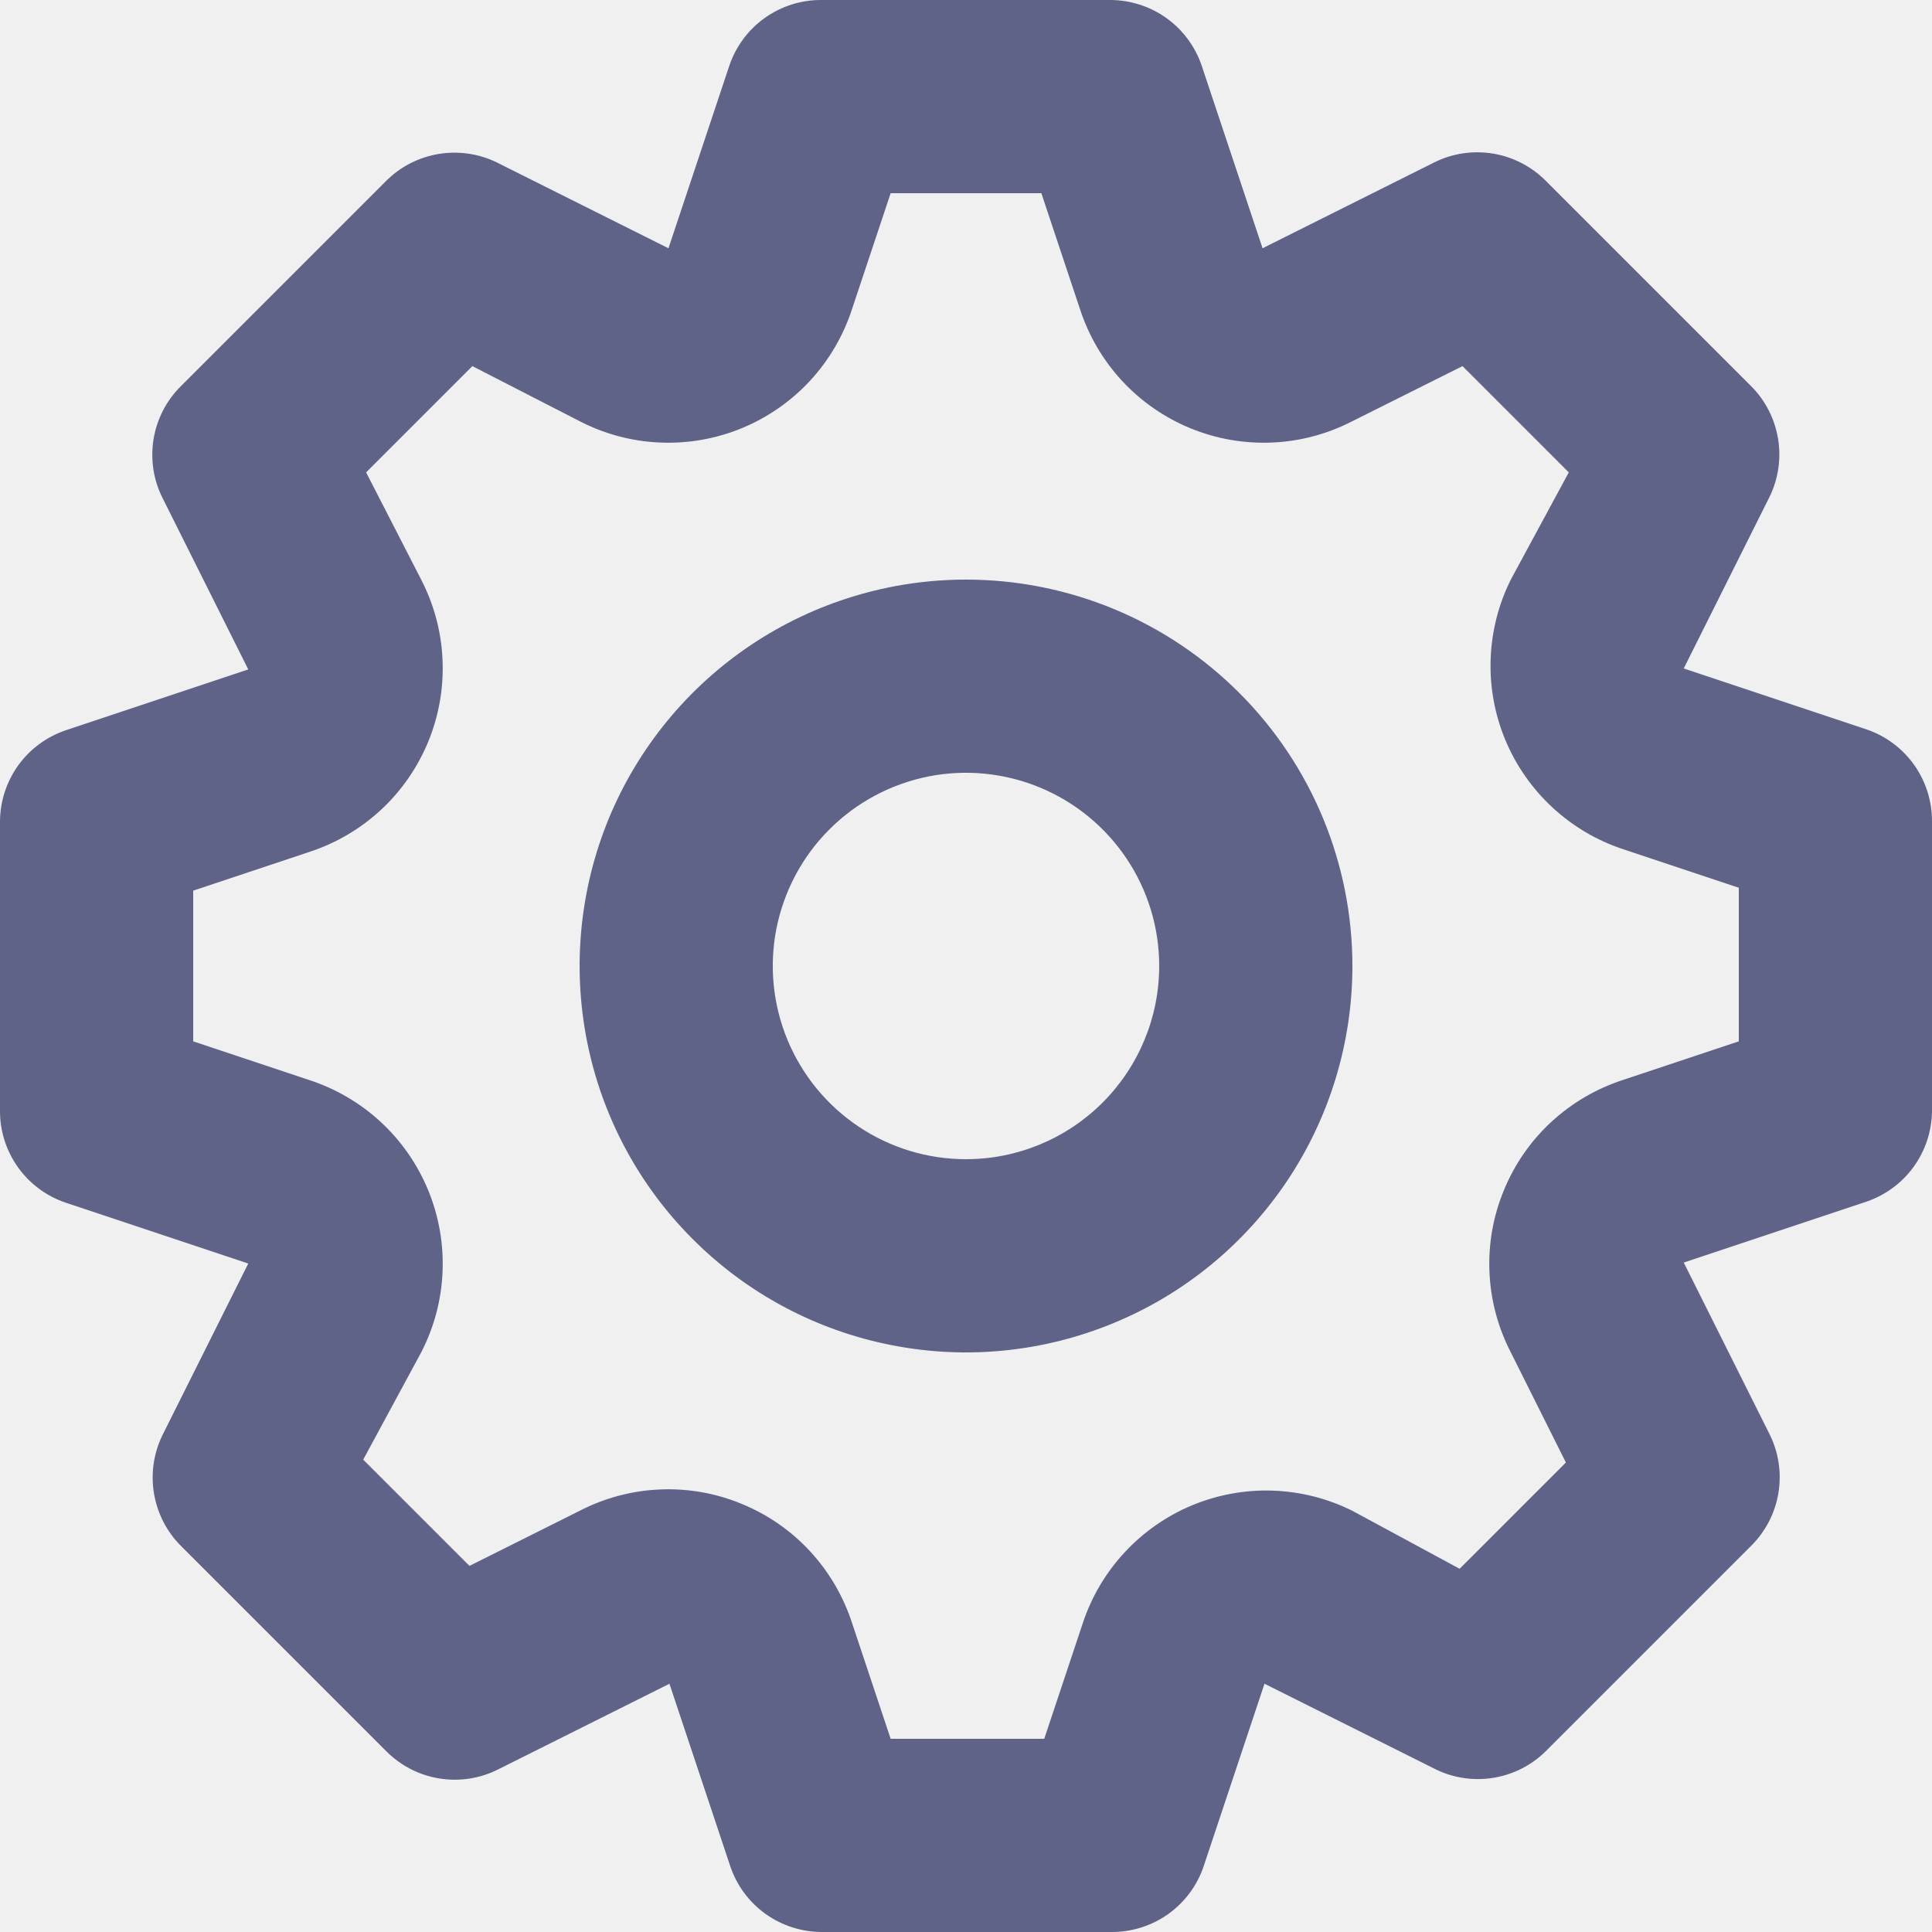
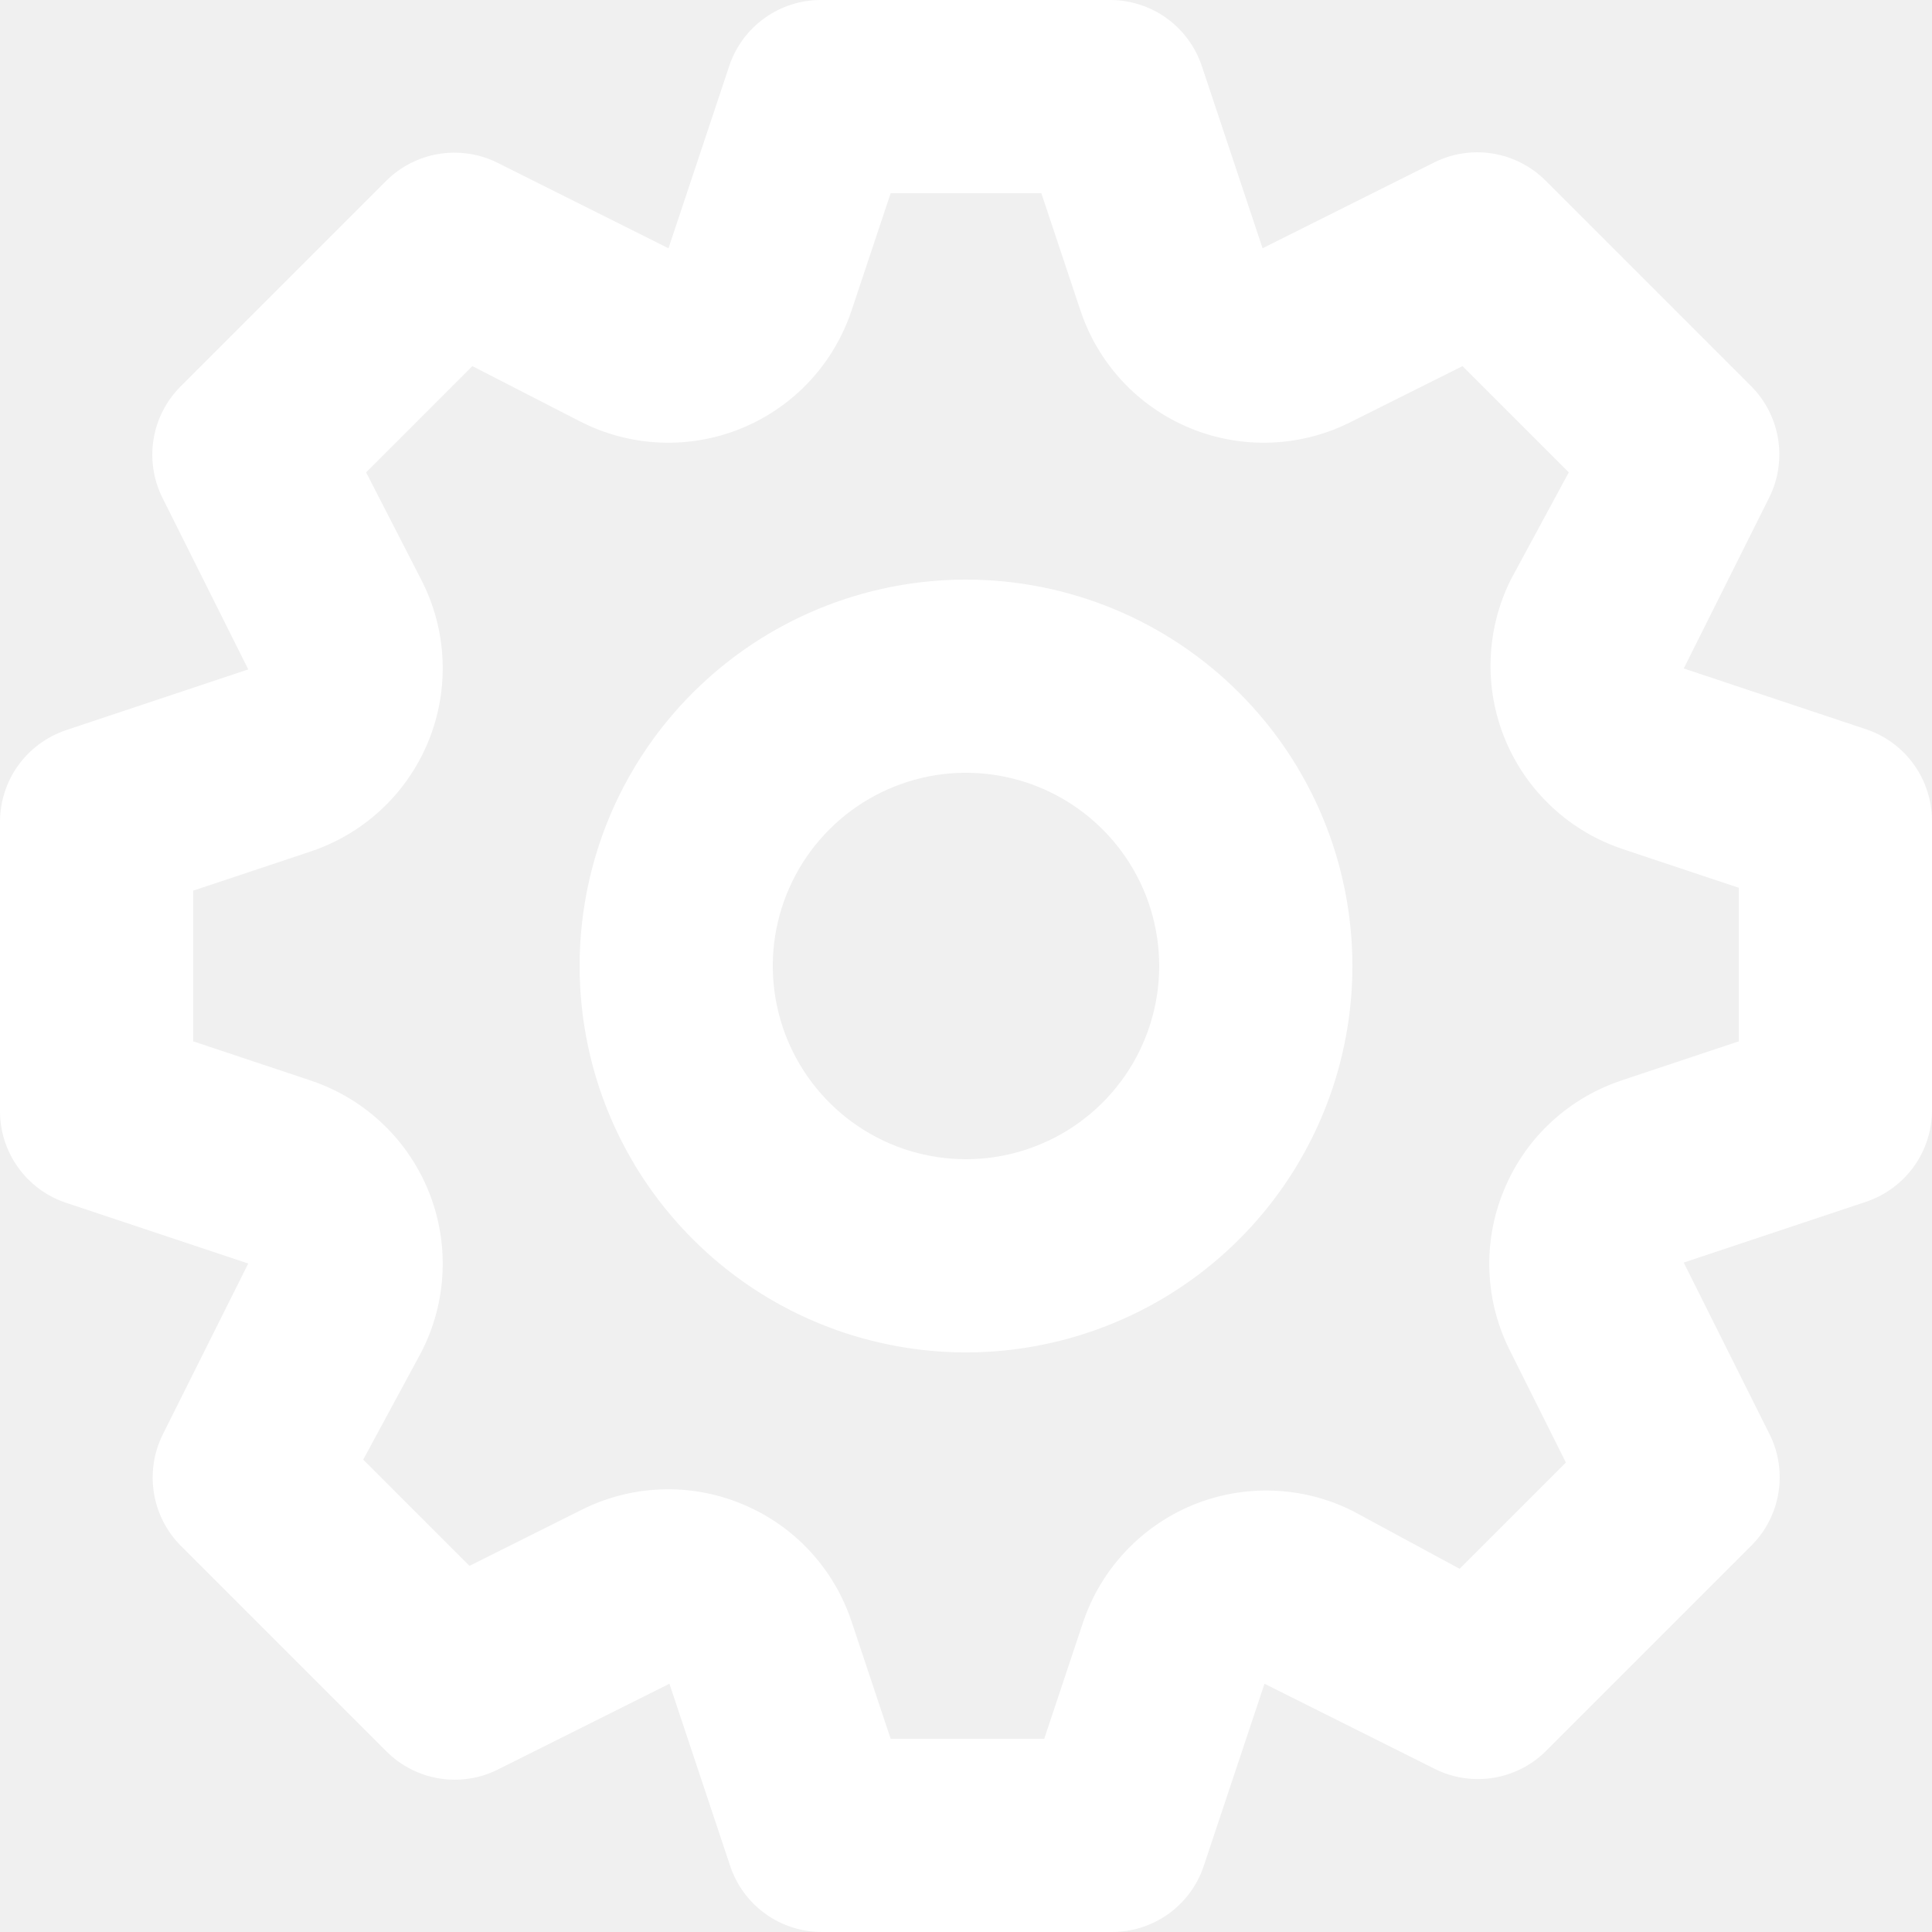
<svg xmlns="http://www.w3.org/2000/svg" width="20" height="20" viewBox="0 0 20 20" fill="none">
-   <path d="M19.32 7.55L17.43 6.92L18.32 5.14C18.41 4.954 18.44 4.744 18.406 4.54C18.372 4.336 18.276 4.147 18.13 4L16 1.87C15.852 1.722 15.662 1.624 15.456 1.59C15.249 1.556 15.037 1.587 14.85 1.68L13.07 2.57L12.44 0.68C12.373 0.483 12.247 0.312 12.079 0.19C11.91 0.068 11.708 0.002 11.5 3.33354e-06H8.5C8.29 -0.001 8.086 0.065 7.915 0.187C7.745 0.309 7.617 0.481 7.55 0.68L6.92 2.57L5.14 1.68C4.954 1.59 4.744 1.56 4.54 1.594C4.336 1.628 4.147 1.724 4 1.87L1.87 4C1.722 4.148 1.624 4.338 1.59 4.544C1.556 4.751 1.587 4.963 1.68 5.15L2.57 6.93L0.68 7.56C0.483 7.627 0.312 7.753 0.19 7.921C0.068 8.09 0.002 8.292 3.33354e-06 8.5V11.5C-0.001 11.71 0.065 11.914 0.187 12.085C0.309 12.255 0.481 12.383 0.68 12.45L2.57 13.08L1.68 14.86C1.59 15.046 1.56 15.256 1.594 15.46C1.628 15.664 1.724 15.853 1.87 16L4 18.13C4.148 18.278 4.338 18.376 4.544 18.41C4.751 18.444 4.963 18.413 5.15 18.32L6.93 17.43L7.56 19.32C7.627 19.519 7.755 19.691 7.925 19.813C8.096 19.935 8.3 20 8.51 20H11.51C11.72 20 11.924 19.935 12.095 19.813C12.265 19.691 12.393 19.519 12.46 19.32L13.09 17.43L14.87 18.32C15.055 18.408 15.263 18.437 15.465 18.403C15.667 18.369 15.854 18.274 16 18.13L18.13 16C18.278 15.852 18.376 15.662 18.41 15.456C18.444 15.249 18.413 15.037 18.32 14.85L17.43 13.07L19.32 12.44C19.517 12.373 19.688 12.247 19.81 12.079C19.932 11.91 19.998 11.708 20 11.5V8.5C20 8.29 19.935 8.086 19.813 7.915C19.691 7.745 19.519 7.617 19.32 7.55ZM18 10.78L16.8 11.18C16.524 11.27 16.271 11.418 16.058 11.615C15.845 11.812 15.678 12.053 15.568 12.322C15.457 12.59 15.406 12.879 15.419 13.169C15.431 13.459 15.507 13.742 15.64 14L16.21 15.14L15.11 16.24L14 15.64C13.744 15.512 13.463 15.441 13.176 15.431C12.89 15.421 12.605 15.473 12.34 15.583C12.076 15.693 11.838 15.859 11.643 16.069C11.448 16.279 11.3 16.528 11.21 16.8L10.81 18H9.22L8.82 16.8C8.73 16.524 8.582 16.271 8.385 16.058C8.188 15.845 7.947 15.678 7.678 15.568C7.41 15.457 7.121 15.406 6.831 15.419C6.541 15.431 6.258 15.507 6 15.64L4.86 16.21L3.76 15.11L4.36 14C4.493 13.742 4.569 13.459 4.581 13.169C4.594 12.879 4.543 12.59 4.433 12.322C4.322 12.053 4.155 11.812 3.942 11.615C3.729 11.418 3.476 11.27 3.2 11.18L2 10.78V9.22L3.2 8.82C3.476 8.73 3.729 8.582 3.942 8.385C4.155 8.188 4.322 7.947 4.433 7.678C4.543 7.41 4.594 7.121 4.581 6.831C4.569 6.541 4.493 6.258 4.36 6L3.79 4.89L4.89 3.79L6 4.36C6.258 4.493 6.541 4.569 6.831 4.581C7.121 4.594 7.41 4.543 7.678 4.433C7.947 4.322 8.188 4.155 8.385 3.942C8.582 3.729 8.73 3.476 8.82 3.2L9.22 2H10.78L11.18 3.2C11.27 3.476 11.418 3.729 11.615 3.942C11.812 4.155 12.053 4.322 12.322 4.433C12.59 4.543 12.879 4.594 13.169 4.581C13.459 4.569 13.742 4.493 14 4.36L15.14 3.79L16.24 4.89L15.64 6C15.512 6.256 15.441 6.537 15.431 6.824C15.421 7.11 15.473 7.395 15.583 7.66C15.693 7.924 15.859 8.162 16.069 8.357C16.279 8.552 16.528 8.7 16.8 8.79L18 9.19V10.78ZM10 6C9.209 6 8.436 6.235 7.778 6.674C7.12 7.114 6.607 7.738 6.304 8.469C6.002 9.2 5.923 10.004 6.077 10.78C6.231 11.556 6.612 12.269 7.172 12.828C7.731 13.388 8.444 13.769 9.22 13.923C9.996 14.078 10.8 13.998 11.531 13.695C12.262 13.393 12.886 12.88 13.326 12.222C13.765 11.565 14 10.791 14 10C14 8.939 13.579 7.922 12.828 7.172C12.078 6.421 11.061 6 10 6ZM10 12C9.604 12 9.218 11.883 8.889 11.663C8.56 11.443 8.304 11.131 8.152 10.765C8.001 10.4 7.961 9.998 8.038 9.61C8.116 9.222 8.306 8.865 8.586 8.586C8.865 8.306 9.222 8.116 9.61 8.038C9.998 7.961 10.4 8.001 10.765 8.152C11.131 8.304 11.443 8.56 11.663 8.889C11.883 9.218 12 9.604 12 10C12 10.53 11.789 11.039 11.414 11.414C11.039 11.789 10.53 12 10 12Z" fill="#5F6388" />
+   <path d="M19.32 7.55L17.43 6.92L18.32 5.14C18.41 4.954 18.44 4.744 18.406 4.54C18.372 4.336 18.276 4.147 18.13 4L16 1.87C15.852 1.722 15.662 1.624 15.456 1.59C15.249 1.556 15.037 1.587 14.85 1.68L13.07 2.57L12.44 0.68C12.373 0.483 12.247 0.312 12.079 0.19C11.91 0.068 11.708 0.002 11.5 3.33354e-06H8.5C8.29 -0.001 8.086 0.065 7.915 0.187C7.745 0.309 7.617 0.481 7.55 0.68L6.92 2.57L5.14 1.68C4.954 1.59 4.744 1.56 4.54 1.594C4.336 1.628 4.147 1.724 4 1.87L1.87 4C1.722 4.148 1.624 4.338 1.59 4.544C1.556 4.751 1.587 4.963 1.68 5.15L2.57 6.93L0.68 7.56C0.483 7.627 0.312 7.753 0.19 7.921C0.068 8.09 0.002 8.292 3.33354e-06 8.5V11.5C-0.001 11.71 0.065 11.914 0.187 12.085C0.309 12.255 0.481 12.383 0.68 12.45L2.57 13.08L1.68 14.86C1.59 15.046 1.56 15.256 1.594 15.46C1.628 15.664 1.724 15.853 1.87 16L4 18.13C4.148 18.278 4.338 18.376 4.544 18.41C4.751 18.444 4.963 18.413 5.15 18.32L6.93 17.43L7.56 19.32C7.627 19.519 7.755 19.691 7.925 19.813C8.096 19.935 8.3 20 8.51 20H11.51C11.72 20 11.924 19.935 12.095 19.813C12.265 19.691 12.393 19.519 12.46 19.32L13.09 17.43L14.87 18.32C15.055 18.408 15.263 18.437 15.465 18.403C15.667 18.369 15.854 18.274 16 18.13L18.13 16C18.278 15.852 18.376 15.662 18.41 15.456C18.444 15.249 18.413 15.037 18.32 14.85L17.43 13.07L19.32 12.44C19.517 12.373 19.688 12.247 19.81 12.079C19.932 11.91 19.998 11.708 20 11.5V8.5C20 8.29 19.935 8.086 19.813 7.915C19.691 7.745 19.519 7.617 19.32 7.55ZM18 10.78L16.8 11.18C16.524 11.27 16.271 11.418 16.058 11.615C15.845 11.812 15.678 12.053 15.568 12.322C15.457 12.59 15.406 12.879 15.419 13.169C15.431 13.459 15.507 13.742 15.64 14L16.21 15.14L15.11 16.24L14 15.64C13.744 15.512 13.463 15.441 13.176 15.431C12.89 15.421 12.605 15.473 12.34 15.583C12.076 15.693 11.838 15.859 11.643 16.069C11.448 16.279 11.3 16.528 11.21 16.8L10.81 18H9.22L8.82 16.8C8.73 16.524 8.582 16.271 8.385 16.058C8.188 15.845 7.947 15.678 7.678 15.568C7.41 15.457 7.121 15.406 6.831 15.419C6.541 15.431 6.258 15.507 6 15.64L4.86 16.21L3.76 15.11L4.36 14C4.493 13.742 4.569 13.459 4.581 13.169C4.594 12.879 4.543 12.59 4.433 12.322C4.322 12.053 4.155 11.812 3.942 11.615C3.729 11.418 3.476 11.27 3.2 11.18L2 10.78V9.22L3.2 8.82C3.476 8.73 3.729 8.582 3.942 8.385C4.155 8.188 4.322 7.947 4.433 7.678C4.543 7.41 4.594 7.121 4.581 6.831C4.569 6.541 4.493 6.258 4.36 6L3.79 4.89L4.89 3.79L6 4.36C6.258 4.493 6.541 4.569 6.831 4.581C7.121 4.594 7.41 4.543 7.678 4.433C7.947 4.322 8.188 4.155 8.385 3.942C8.582 3.729 8.73 3.476 8.82 3.2L9.22 2H10.78L11.18 3.2C11.27 3.476 11.418 3.729 11.615 3.942C11.812 4.155 12.053 4.322 12.322 4.433C12.59 4.543 12.879 4.594 13.169 4.581C13.459 4.569 13.742 4.493 14 4.36L15.14 3.79L16.24 4.89L15.64 6C15.512 6.256 15.441 6.537 15.431 6.824C15.421 7.11 15.473 7.395 15.583 7.66C15.693 7.924 15.859 8.162 16.069 8.357C16.279 8.552 16.528 8.7 16.8 8.79L18 9.19V10.78ZM10 6C9.209 6 8.436 6.235 7.778 6.674C7.12 7.114 6.607 7.738 6.304 8.469C6.002 9.2 5.923 10.004 6.077 10.78C6.231 11.556 6.612 12.269 7.172 12.828C7.731 13.388 8.444 13.769 9.22 13.923C9.996 14.078 10.8 13.998 11.531 13.695C12.262 13.393 12.886 12.88 13.326 12.222C13.765 11.565 14 10.791 14 10C14 8.939 13.579 7.922 12.828 7.172C12.078 6.421 11.061 6 10 6ZM10 12C9.604 12 9.218 11.883 8.889 11.663C8.56 11.443 8.304 11.131 8.152 10.765C8.001 10.4 7.961 9.998 8.038 9.61C8.116 9.222 8.306 8.865 8.586 8.586C8.865 8.306 9.222 8.116 9.61 8.038C9.998 7.961 10.4 8.001 10.765 8.152C11.131 8.304 11.443 8.56 11.663 8.889C11.883 9.218 12 9.604 12 10C12 10.53 11.789 11.039 11.414 11.414C11.039 11.789 10.53 12 10 12Z" fill="white" />
</svg>
